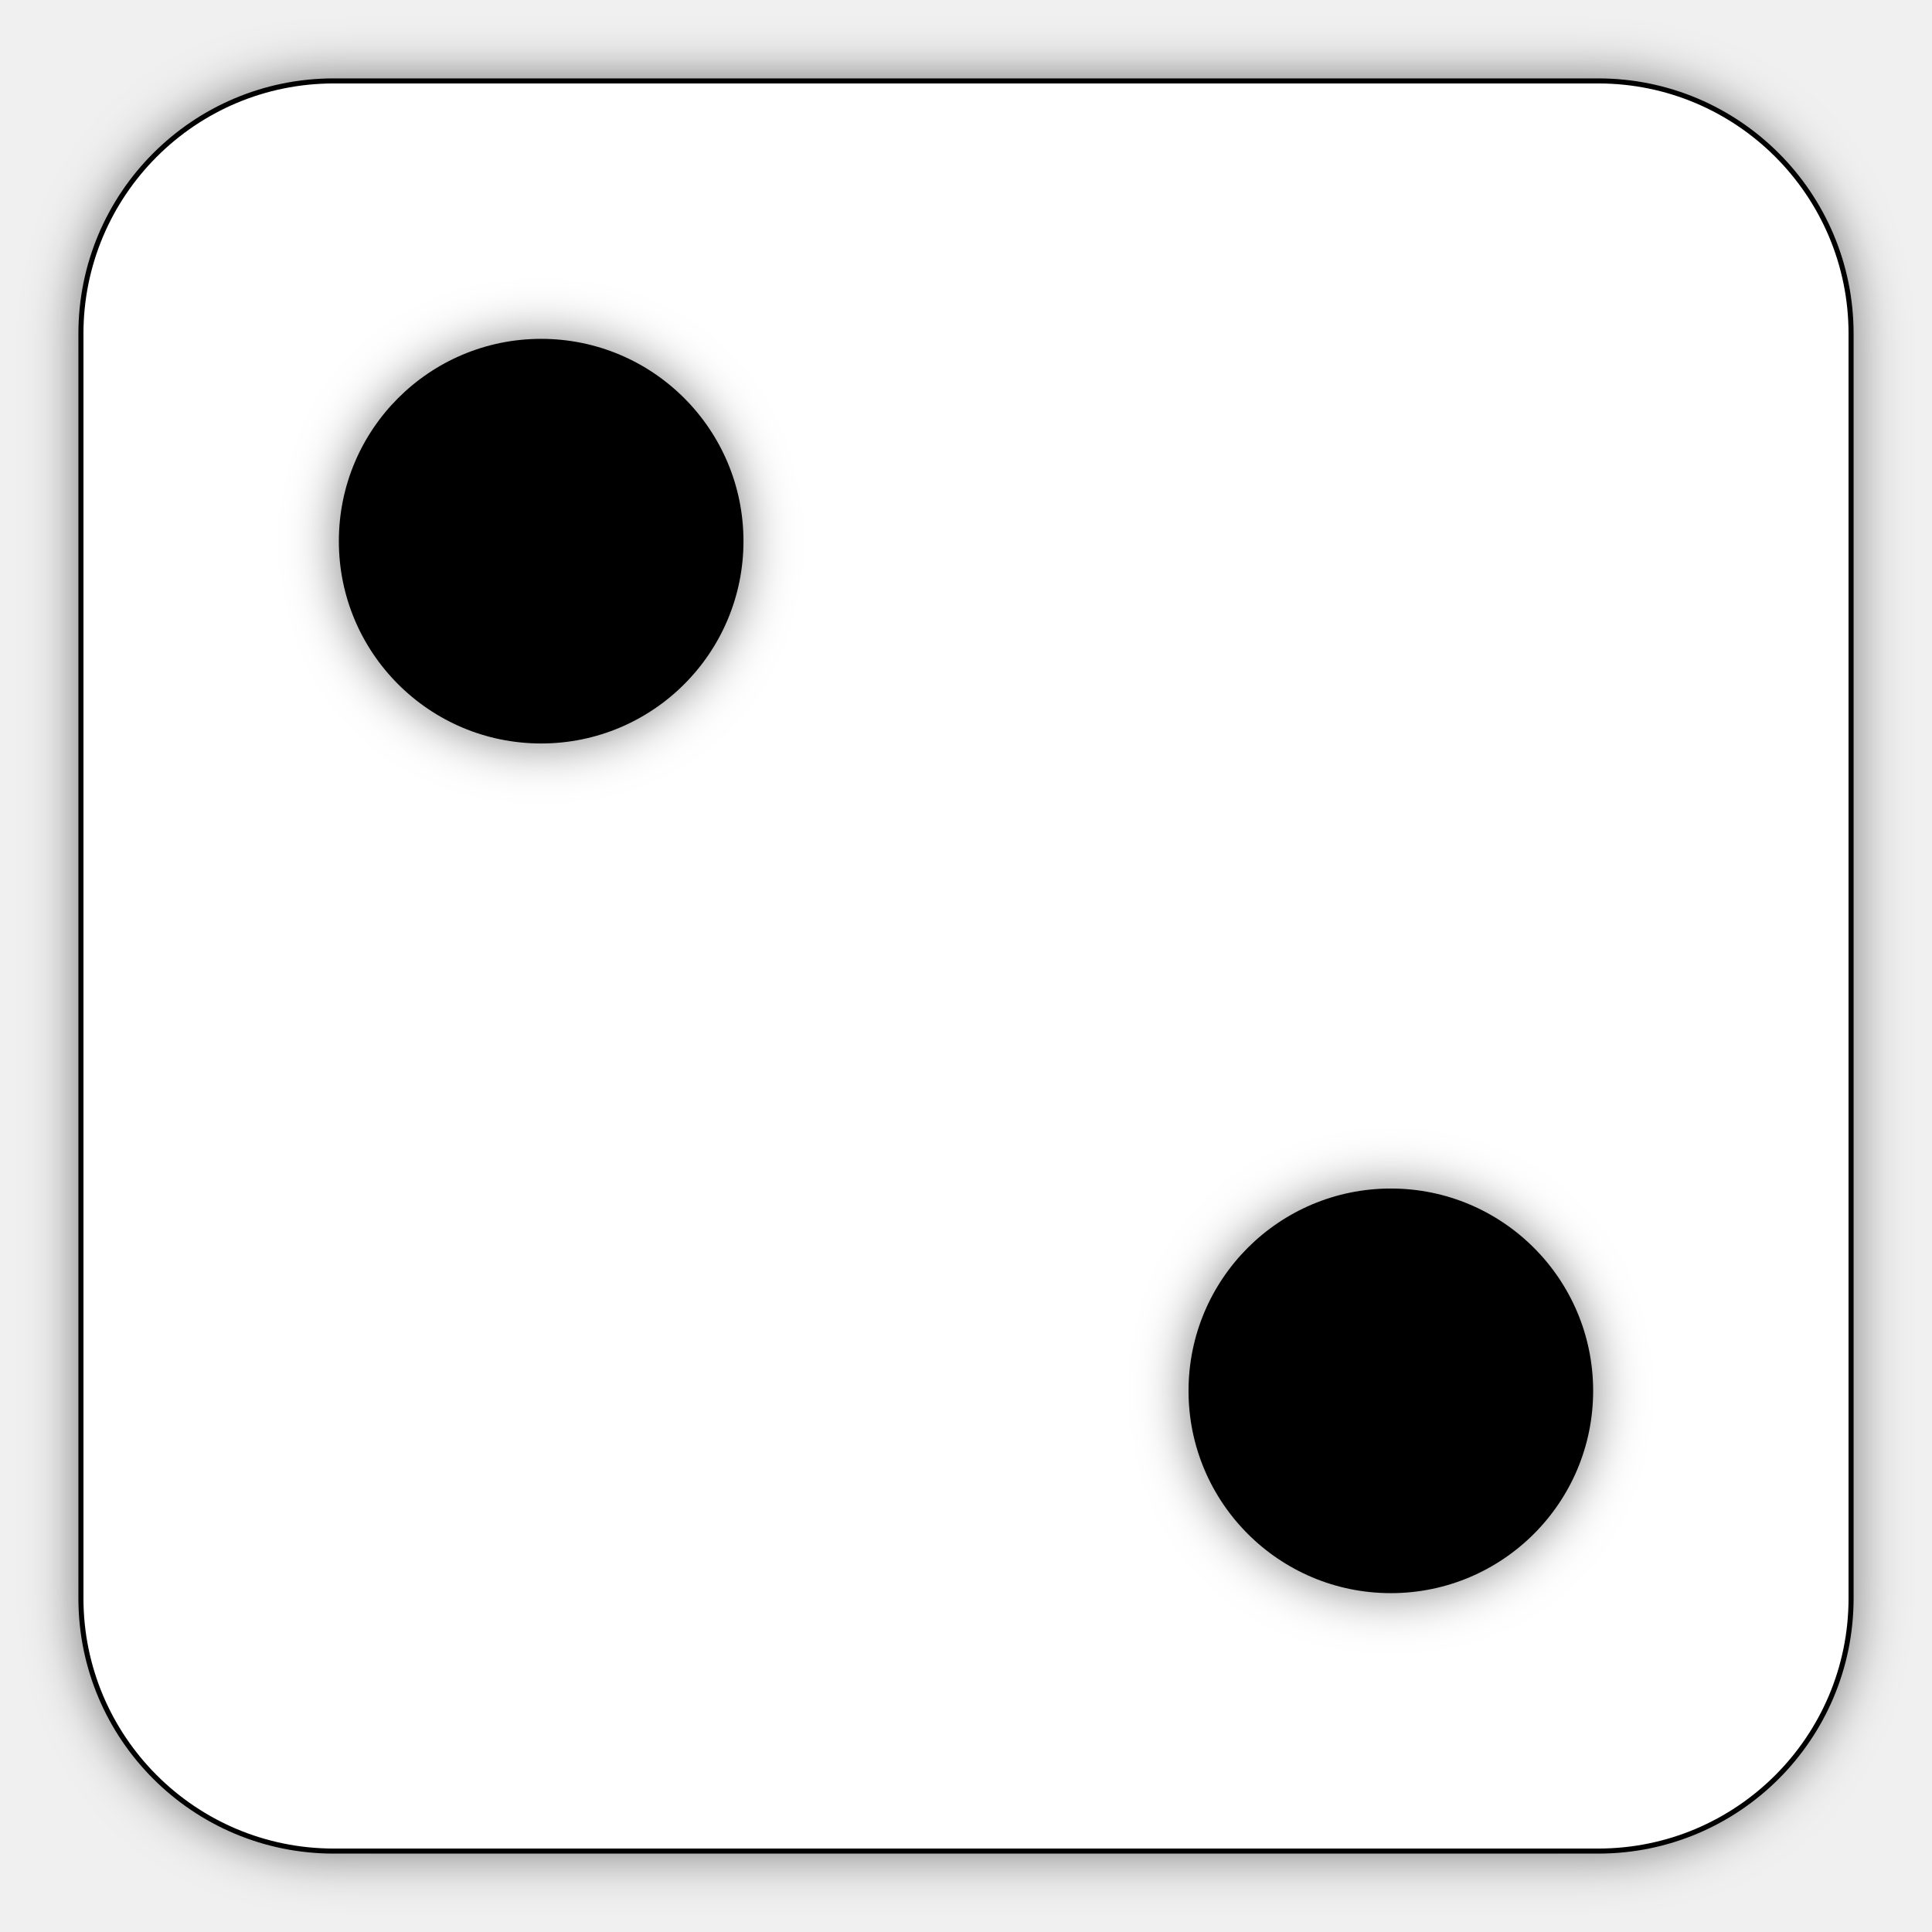
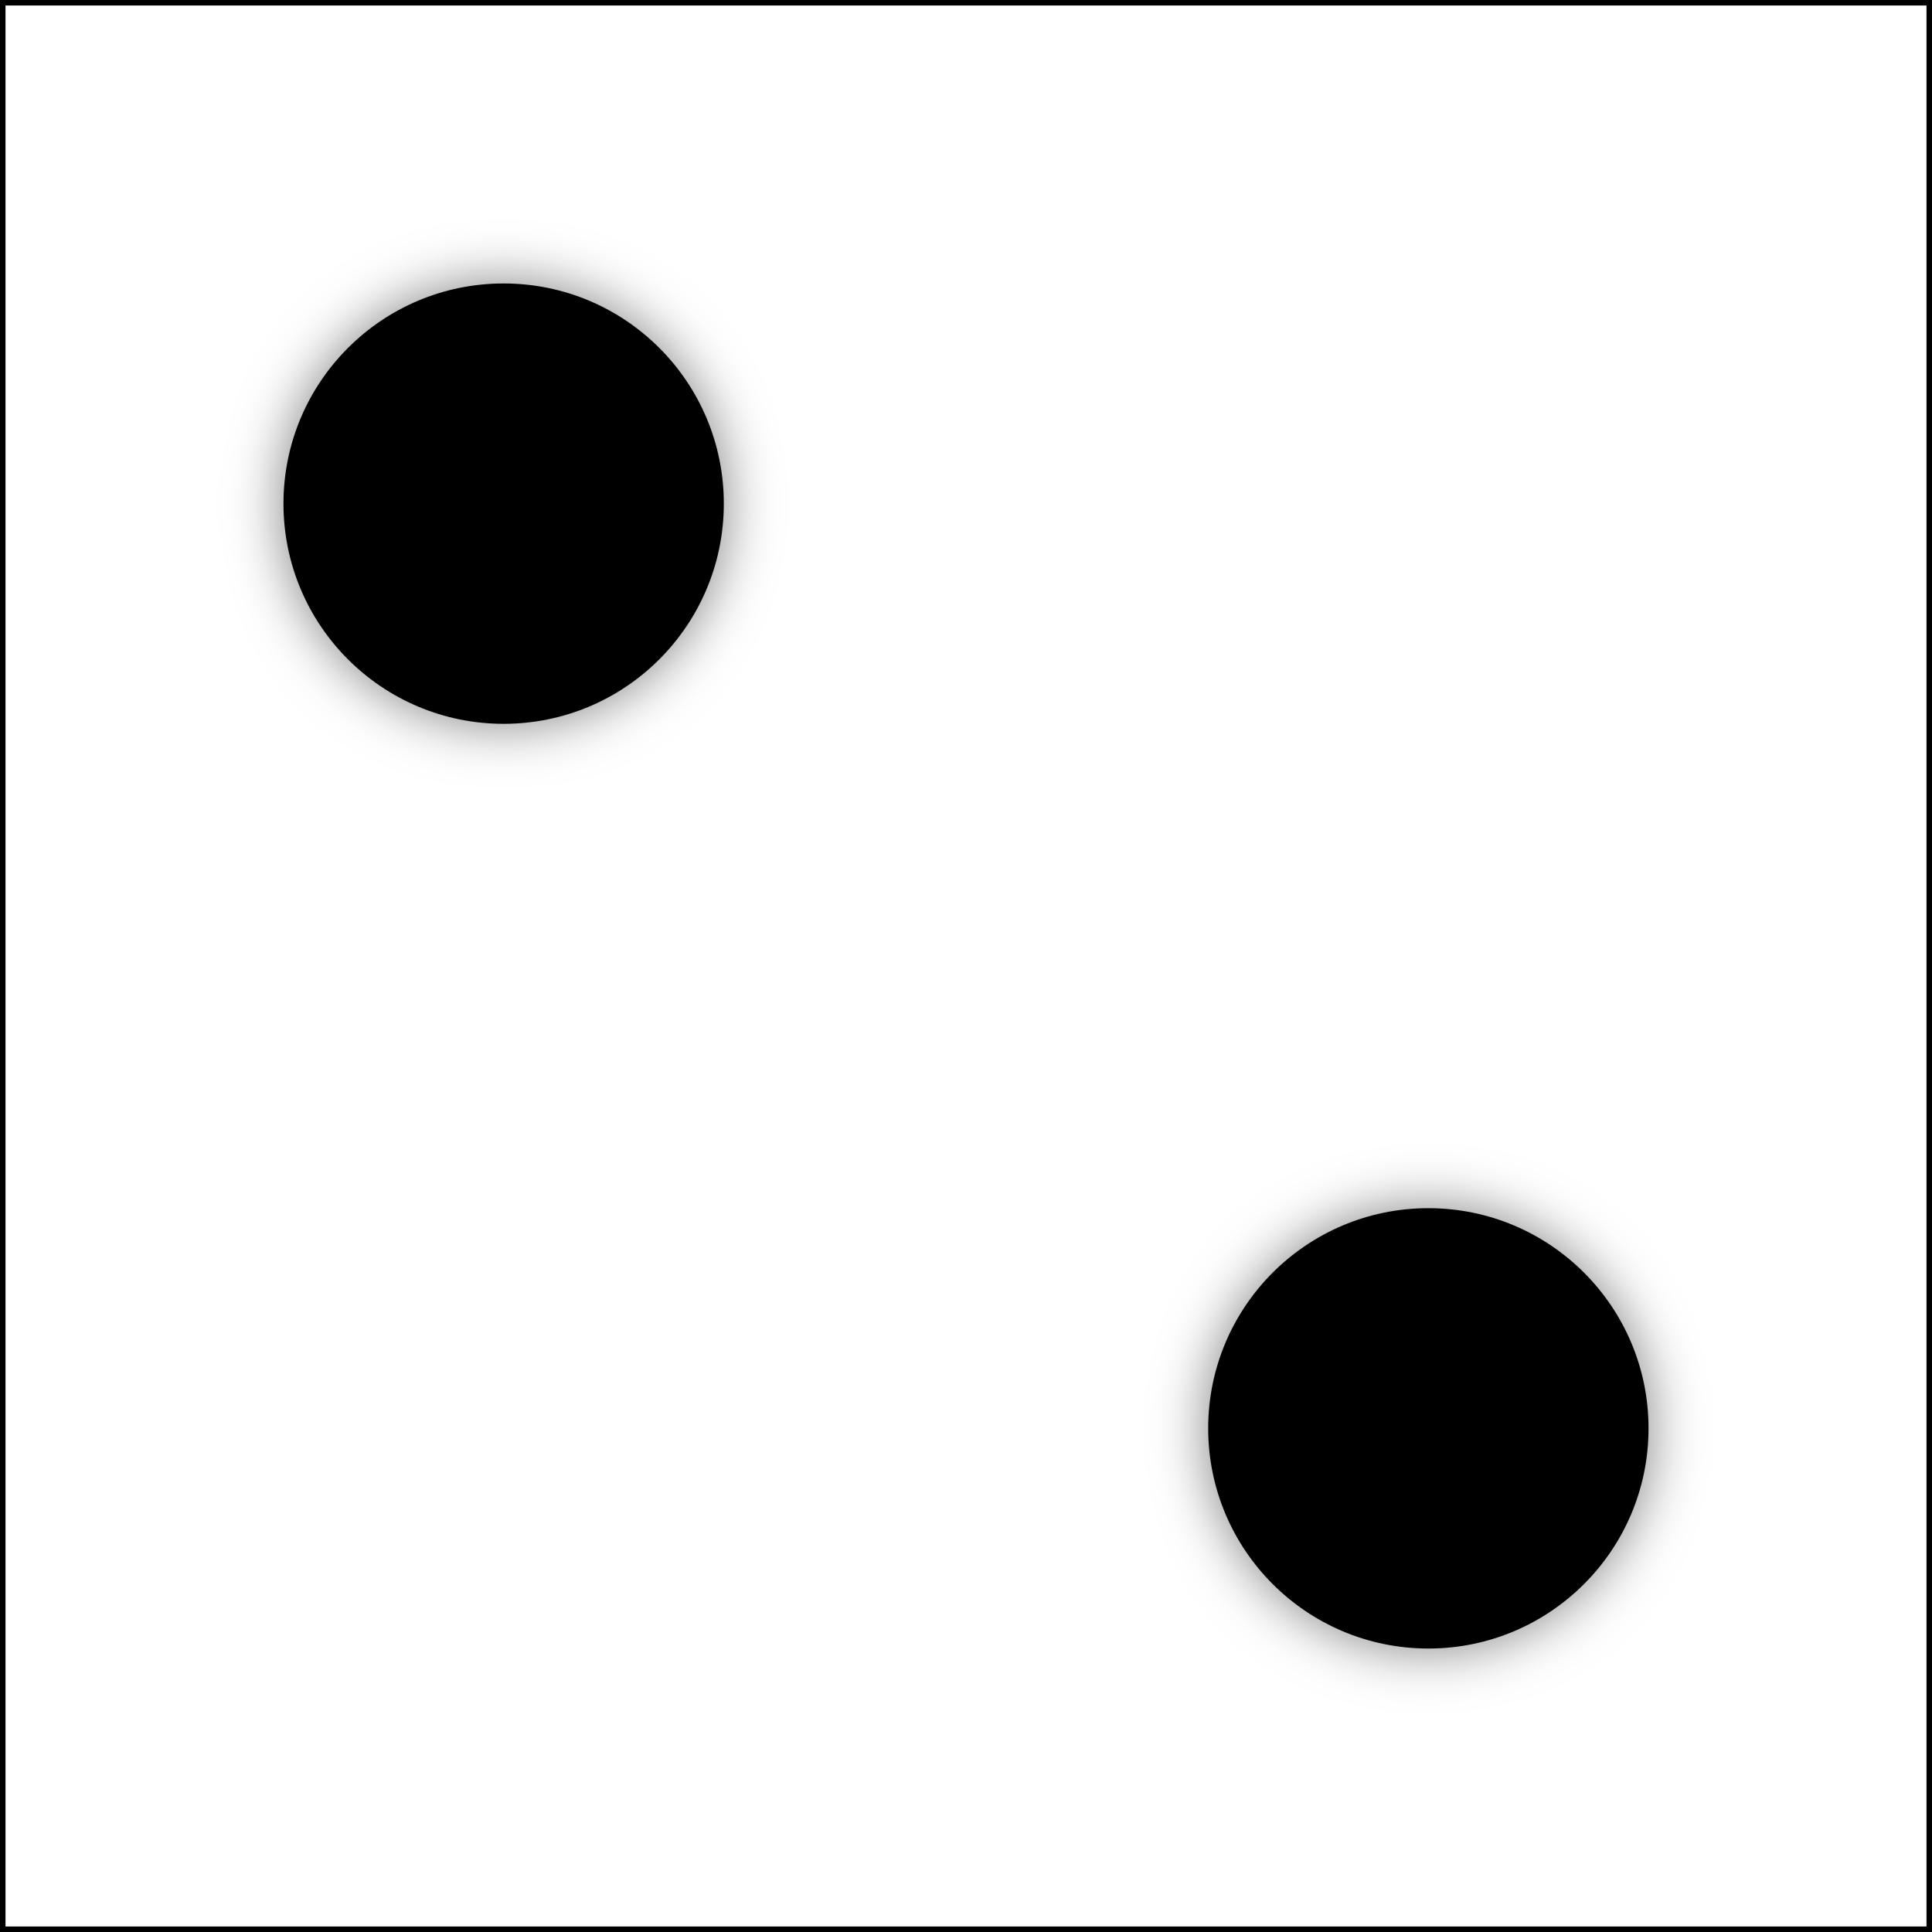
- <svg xmlns="http://www.w3.org/2000/svg" id="Layer_2" viewBox="0 0 382 382">
+ <svg xmlns="http://www.w3.org/2000/svg" id="Layer_2" viewBox="0 0 351 351">
  <defs>
-     <style>.cls-1{fill:#fff;filter:url(#drop-shadow-1);stroke:#000;stroke-miterlimit:10;}.cls-2{filter:url(#drop-shadow-2);}.cls-3{filter:url(#drop-shadow-3);}</style>
+     <style>.cls-1{filter:url(#drop-shadow-2);}.cls-2{filter:url(#drop-shadow-1);}.cls-3{fill:#fff;stroke:#000;stroke-miterlimit:10;}</style>
    <filter id="drop-shadow-1" filterUnits="userSpaceOnUse">
      <feOffset dx="0" dy="0" />
      <feGaussianBlur result="blur" stdDeviation="5" />
      <feFlood flood-color="#000" flood-opacity=".5" />
      <feComposite in2="blur" operator="in" />
      <feComposite in="SourceGraphic" />
    </filter>
    <filter id="drop-shadow-2" filterUnits="userSpaceOnUse">
      <feOffset dx="0" dy="0" />
      <feGaussianBlur result="blur-2" stdDeviation="5" />
      <feFlood flood-color="#000" flood-opacity=".5" />
      <feComposite in2="blur-2" operator="in" />
      <feComposite in="SourceGraphic" />
    </filter>
-     <filter id="drop-shadow-3" filterUnits="userSpaceOnUse">
-       <feOffset dx="0" dy="0" />
-       <feGaussianBlur result="blur-3" stdDeviation="5" />
-       <feFlood flood-color="#000" flood-opacity=".5" />
-       <feComposite in2="blur-3" operator="in" />
-       <feComposite in="SourceGraphic" />
-     </filter>
  </defs>
  <g id="dobbelstenen">
    <g id="dobbelsteen_2">
-       <rect id="background" class="cls-1" x="16" y="16" width="350" height="350" rx="50" ry="50" />
-       <circle id="dot" class="cls-2" cx="275" cy="275" r="40" />
-       <circle id="dot-2" class="cls-3" cx="107" cy="107" r="40" />
+       <rect id="background" class="cls-3" x=".5" y=".5" width="350" height="350" />
+       <circle id="dot" class="cls-2" cx="259.5" cy="259.5" r="40" />
+       <circle id="dot-2" class="cls-1" cx="91.5" cy="91.5" r="40" />
    </g>
  </g>
</svg>
